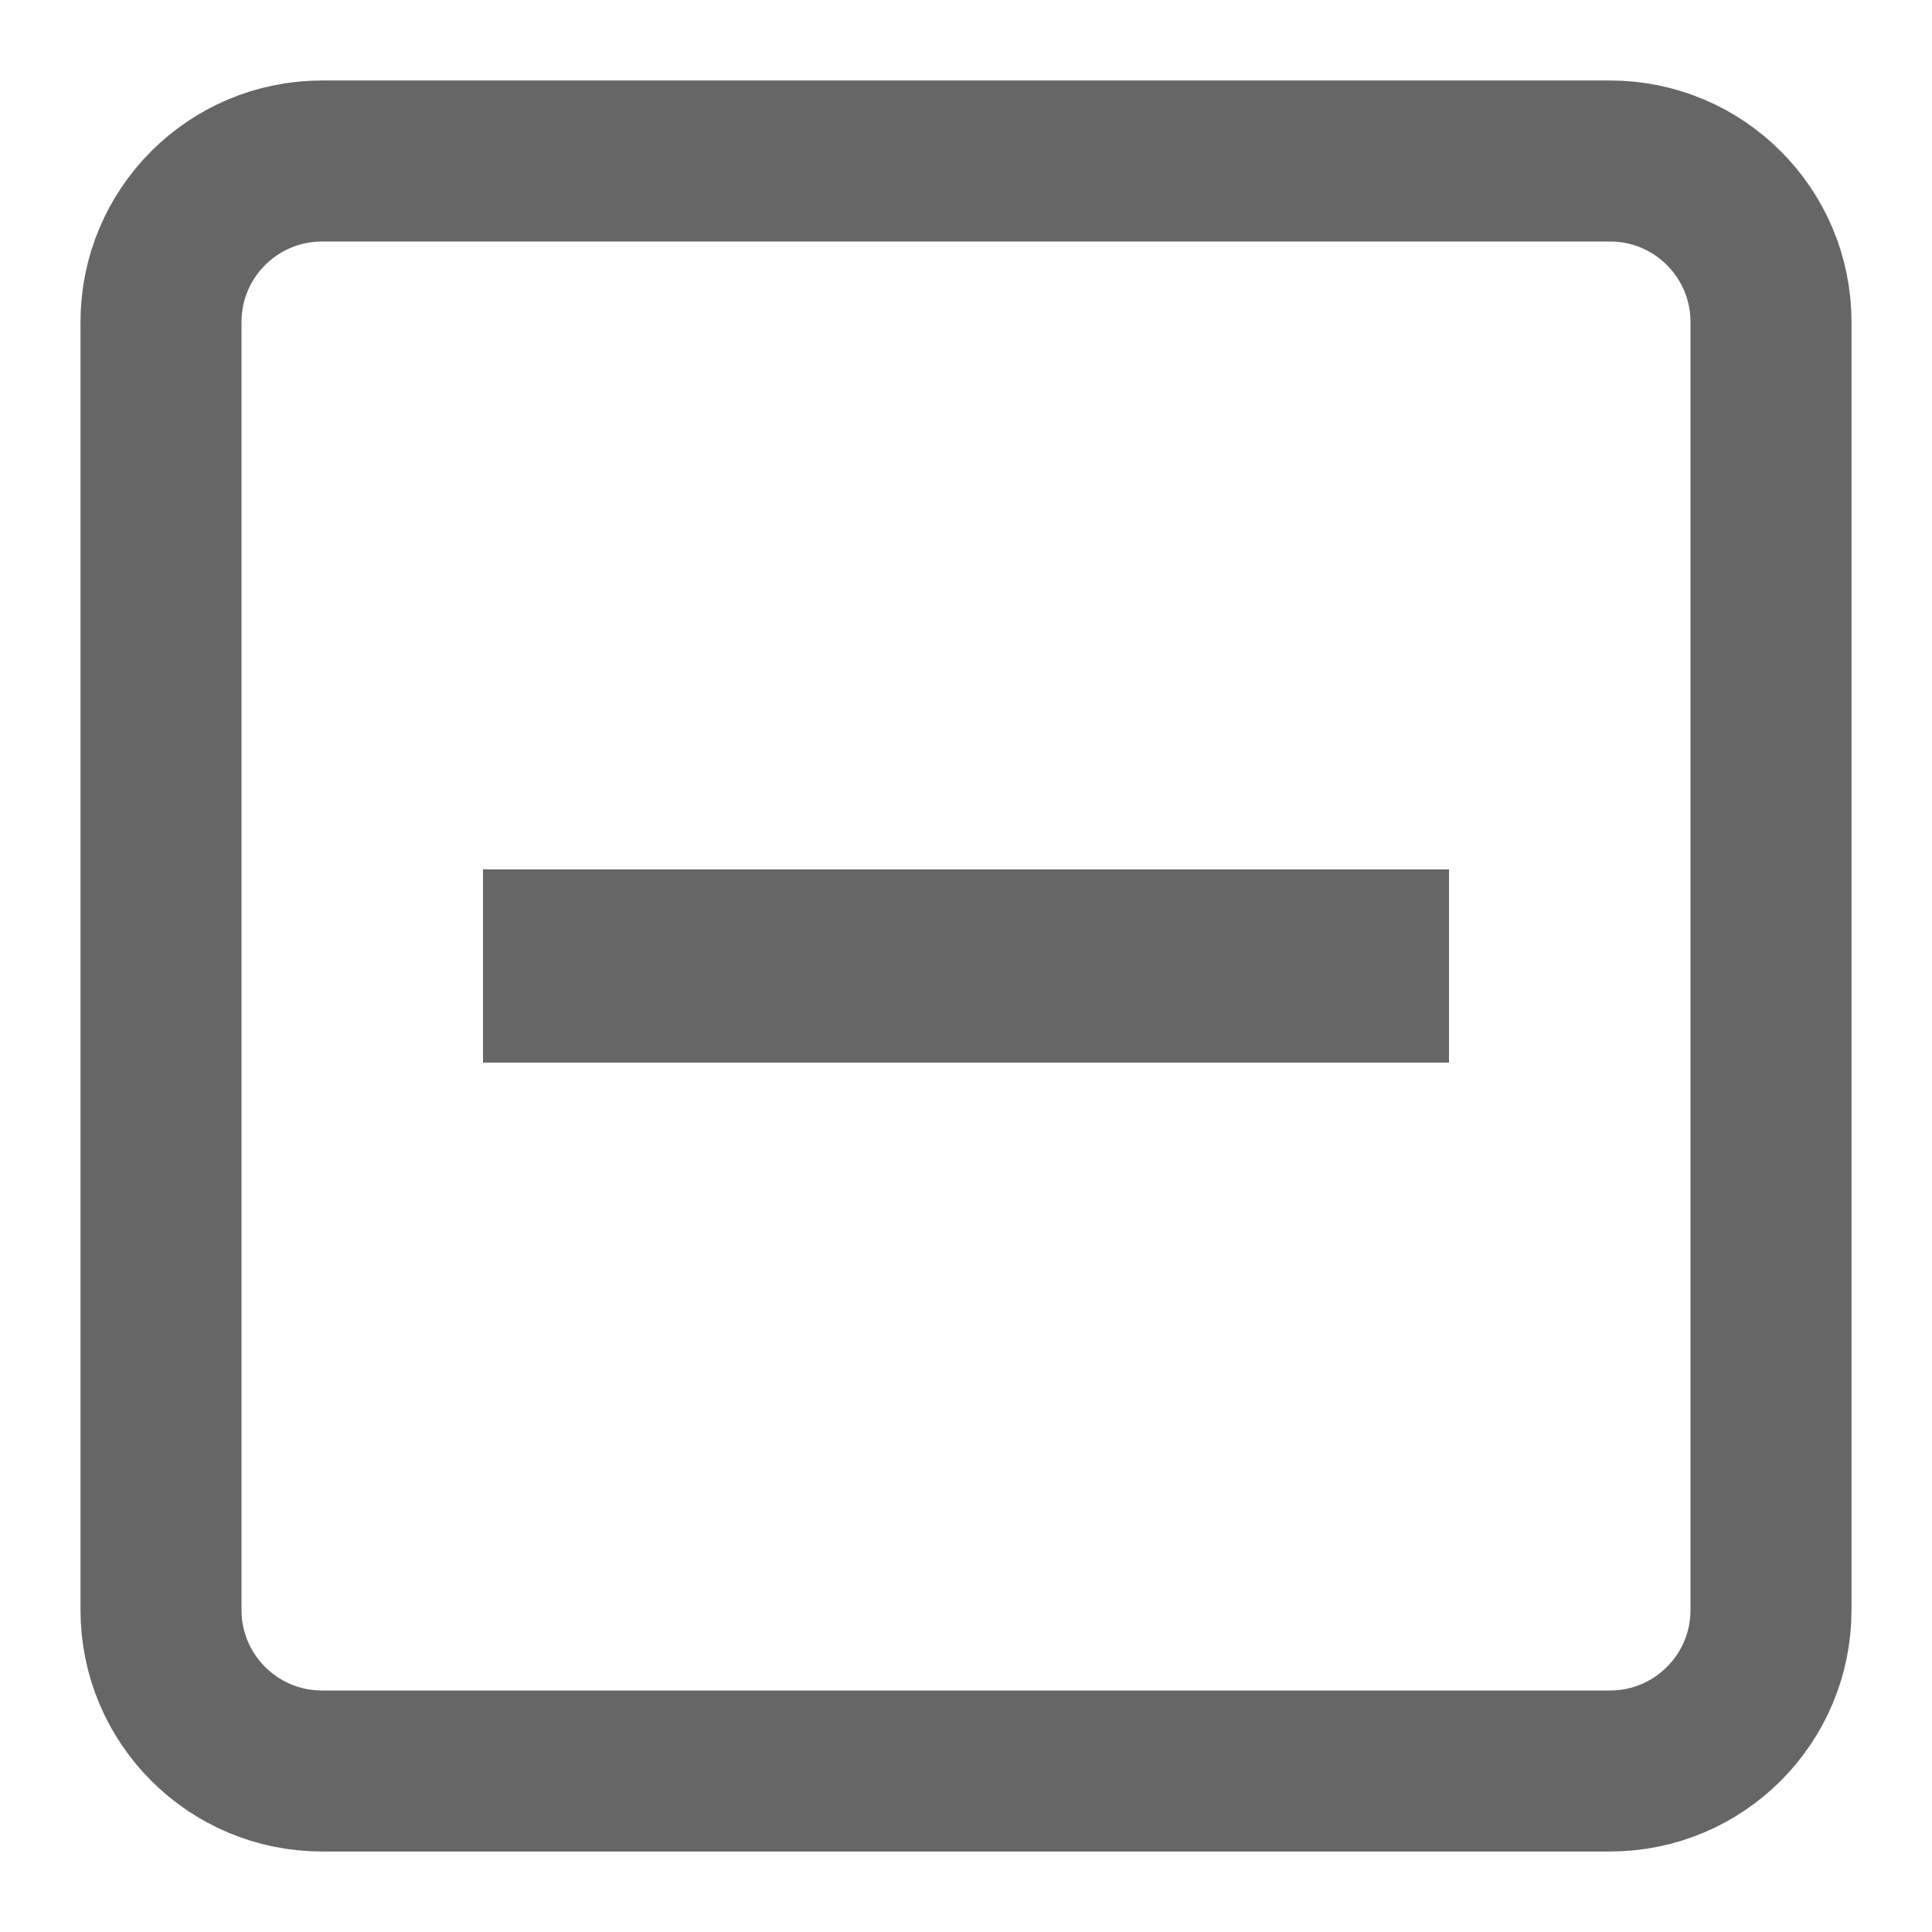
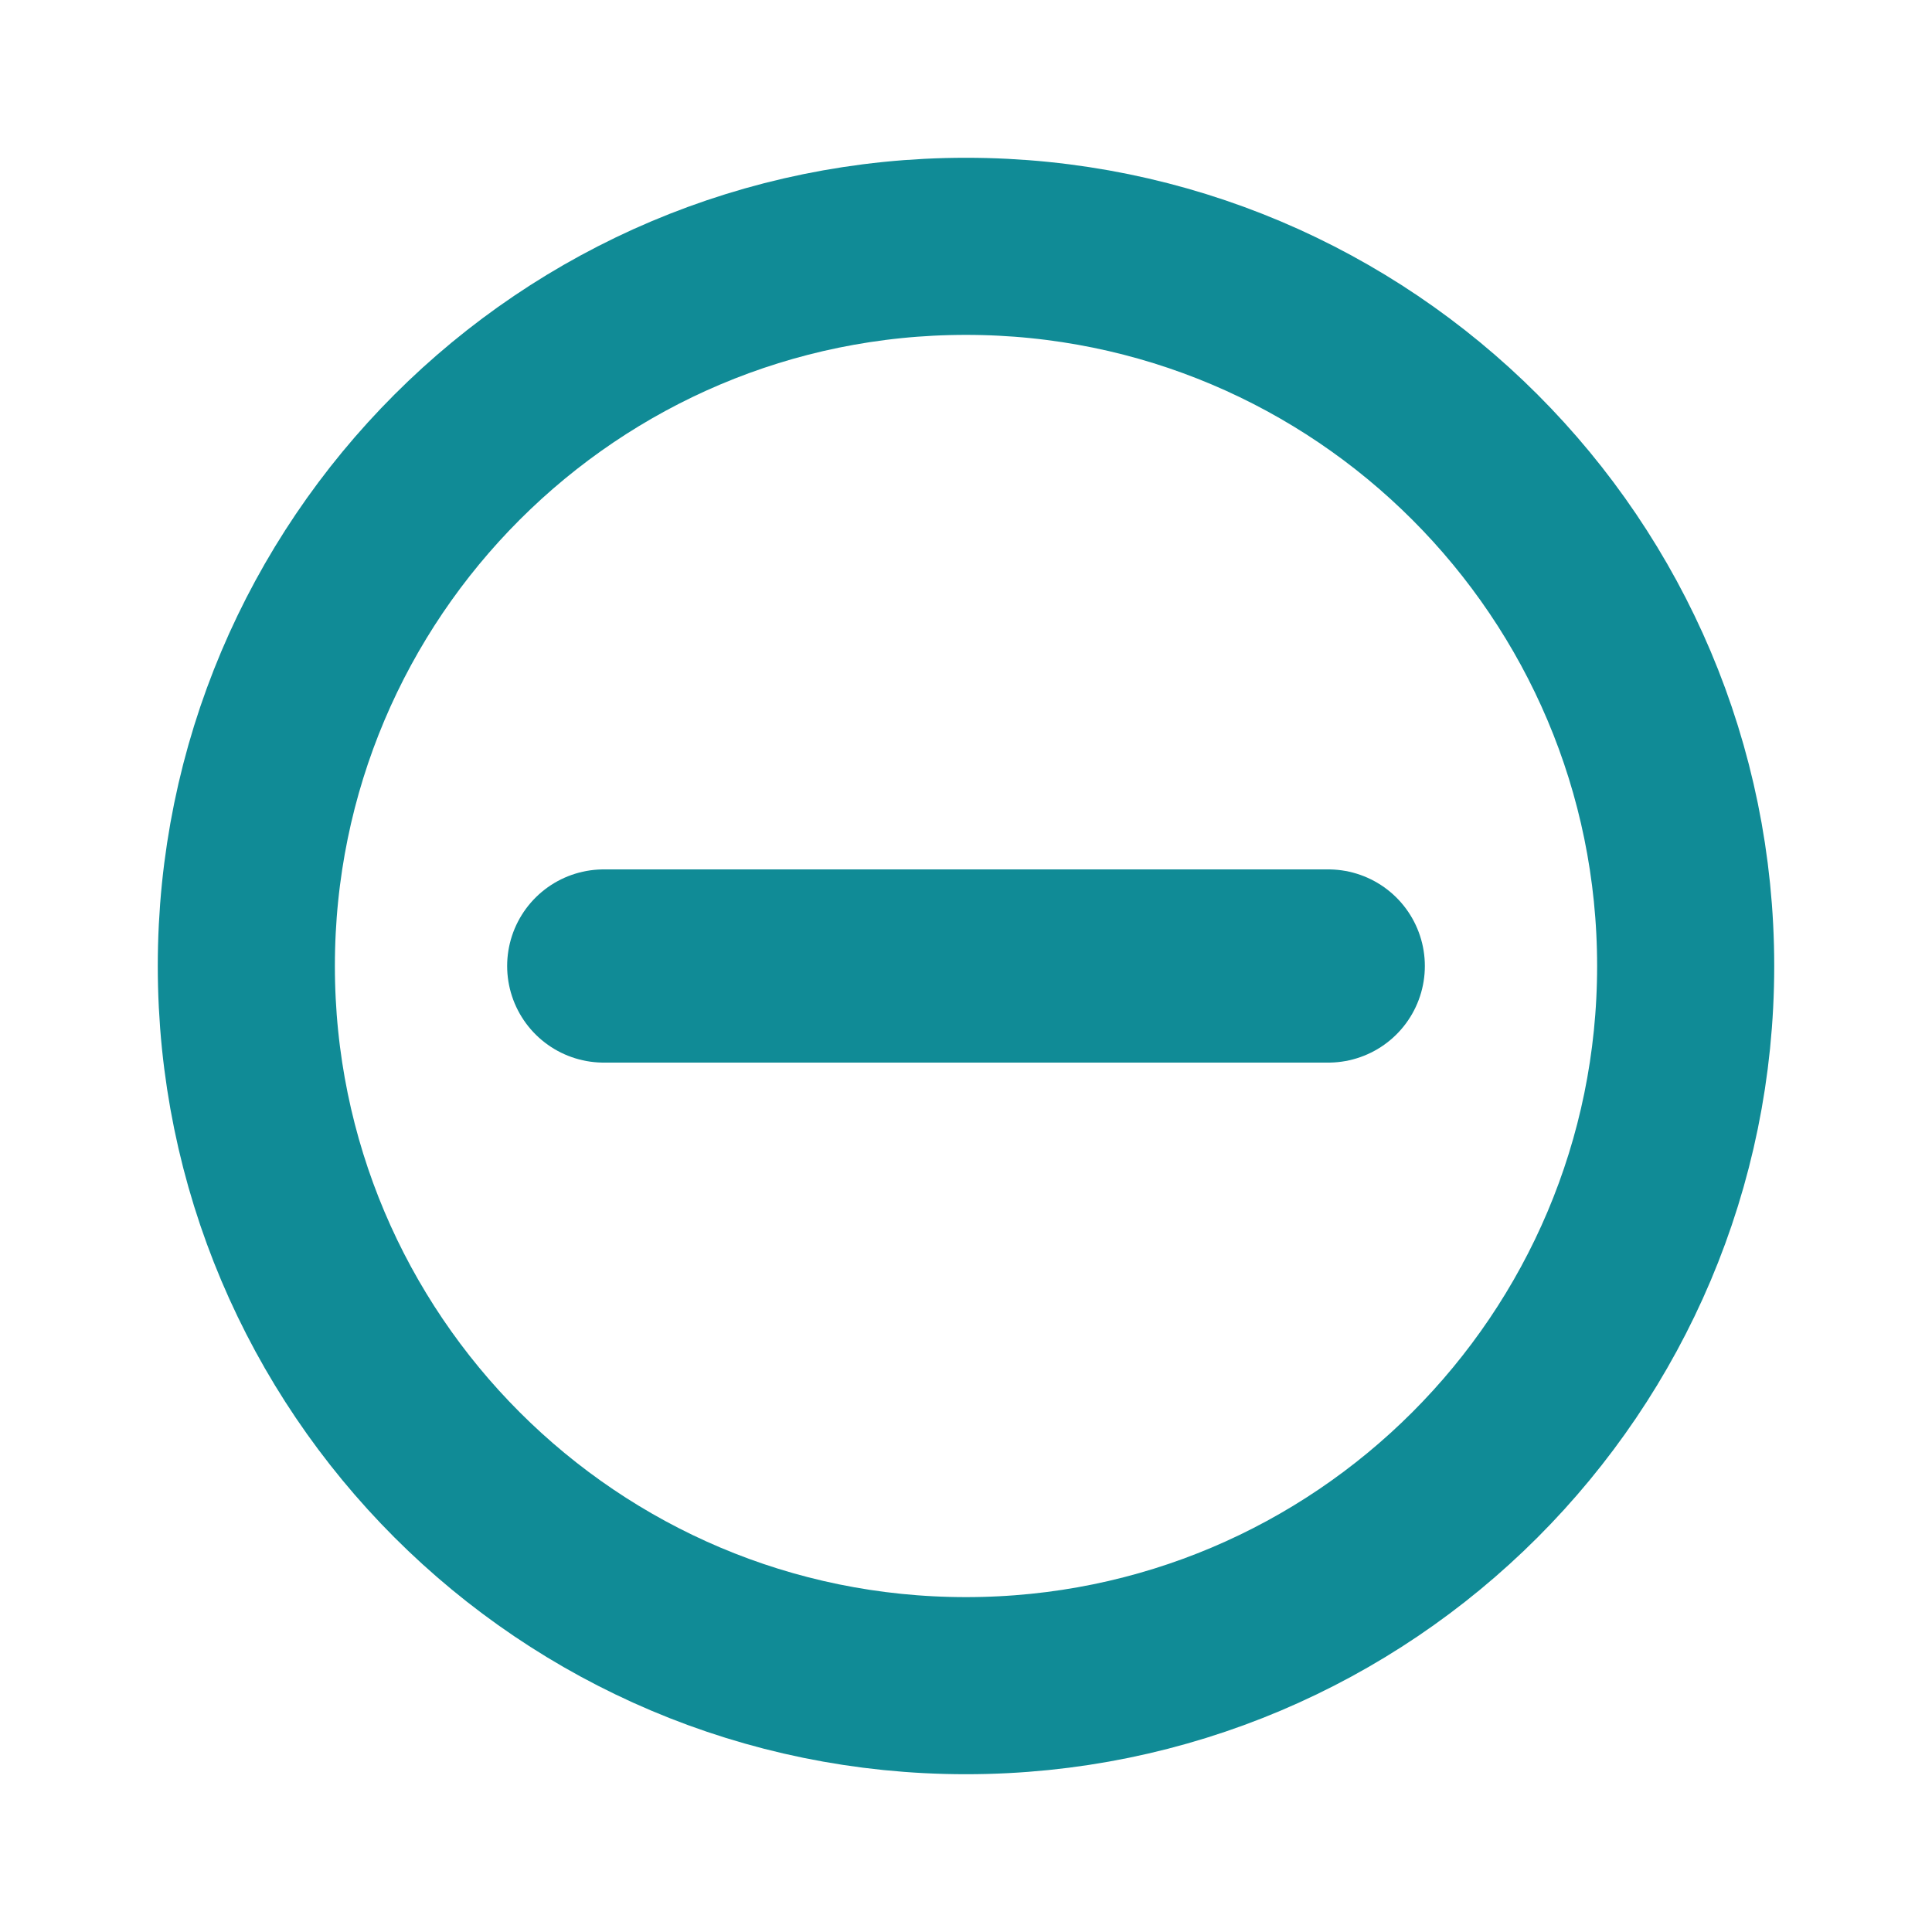
- <svg xmlns="http://www.w3.org/2000/svg" width="12" height="12" viewBox="0 0 12 12">
-   <rect x="1" y="1" width="10" height="10" rx="1" fill="none" stroke="#666" />
-   <path d="M3 6h6" stroke="#666" stroke-width="1.2" />
+ <svg xmlns="http://www.w3.org/2000/svg" width="9.6" height="9.6" viewBox="0 0 12 12">
+   <circle cx="6" cy="6" r="4.47" fill="none" stroke="#108b96" stroke-width="1.1" />
+   <path d="M3.75 6h4.5" stroke="#108b96" stroke-width="1.2" stroke-linecap="round" />
</svg>
